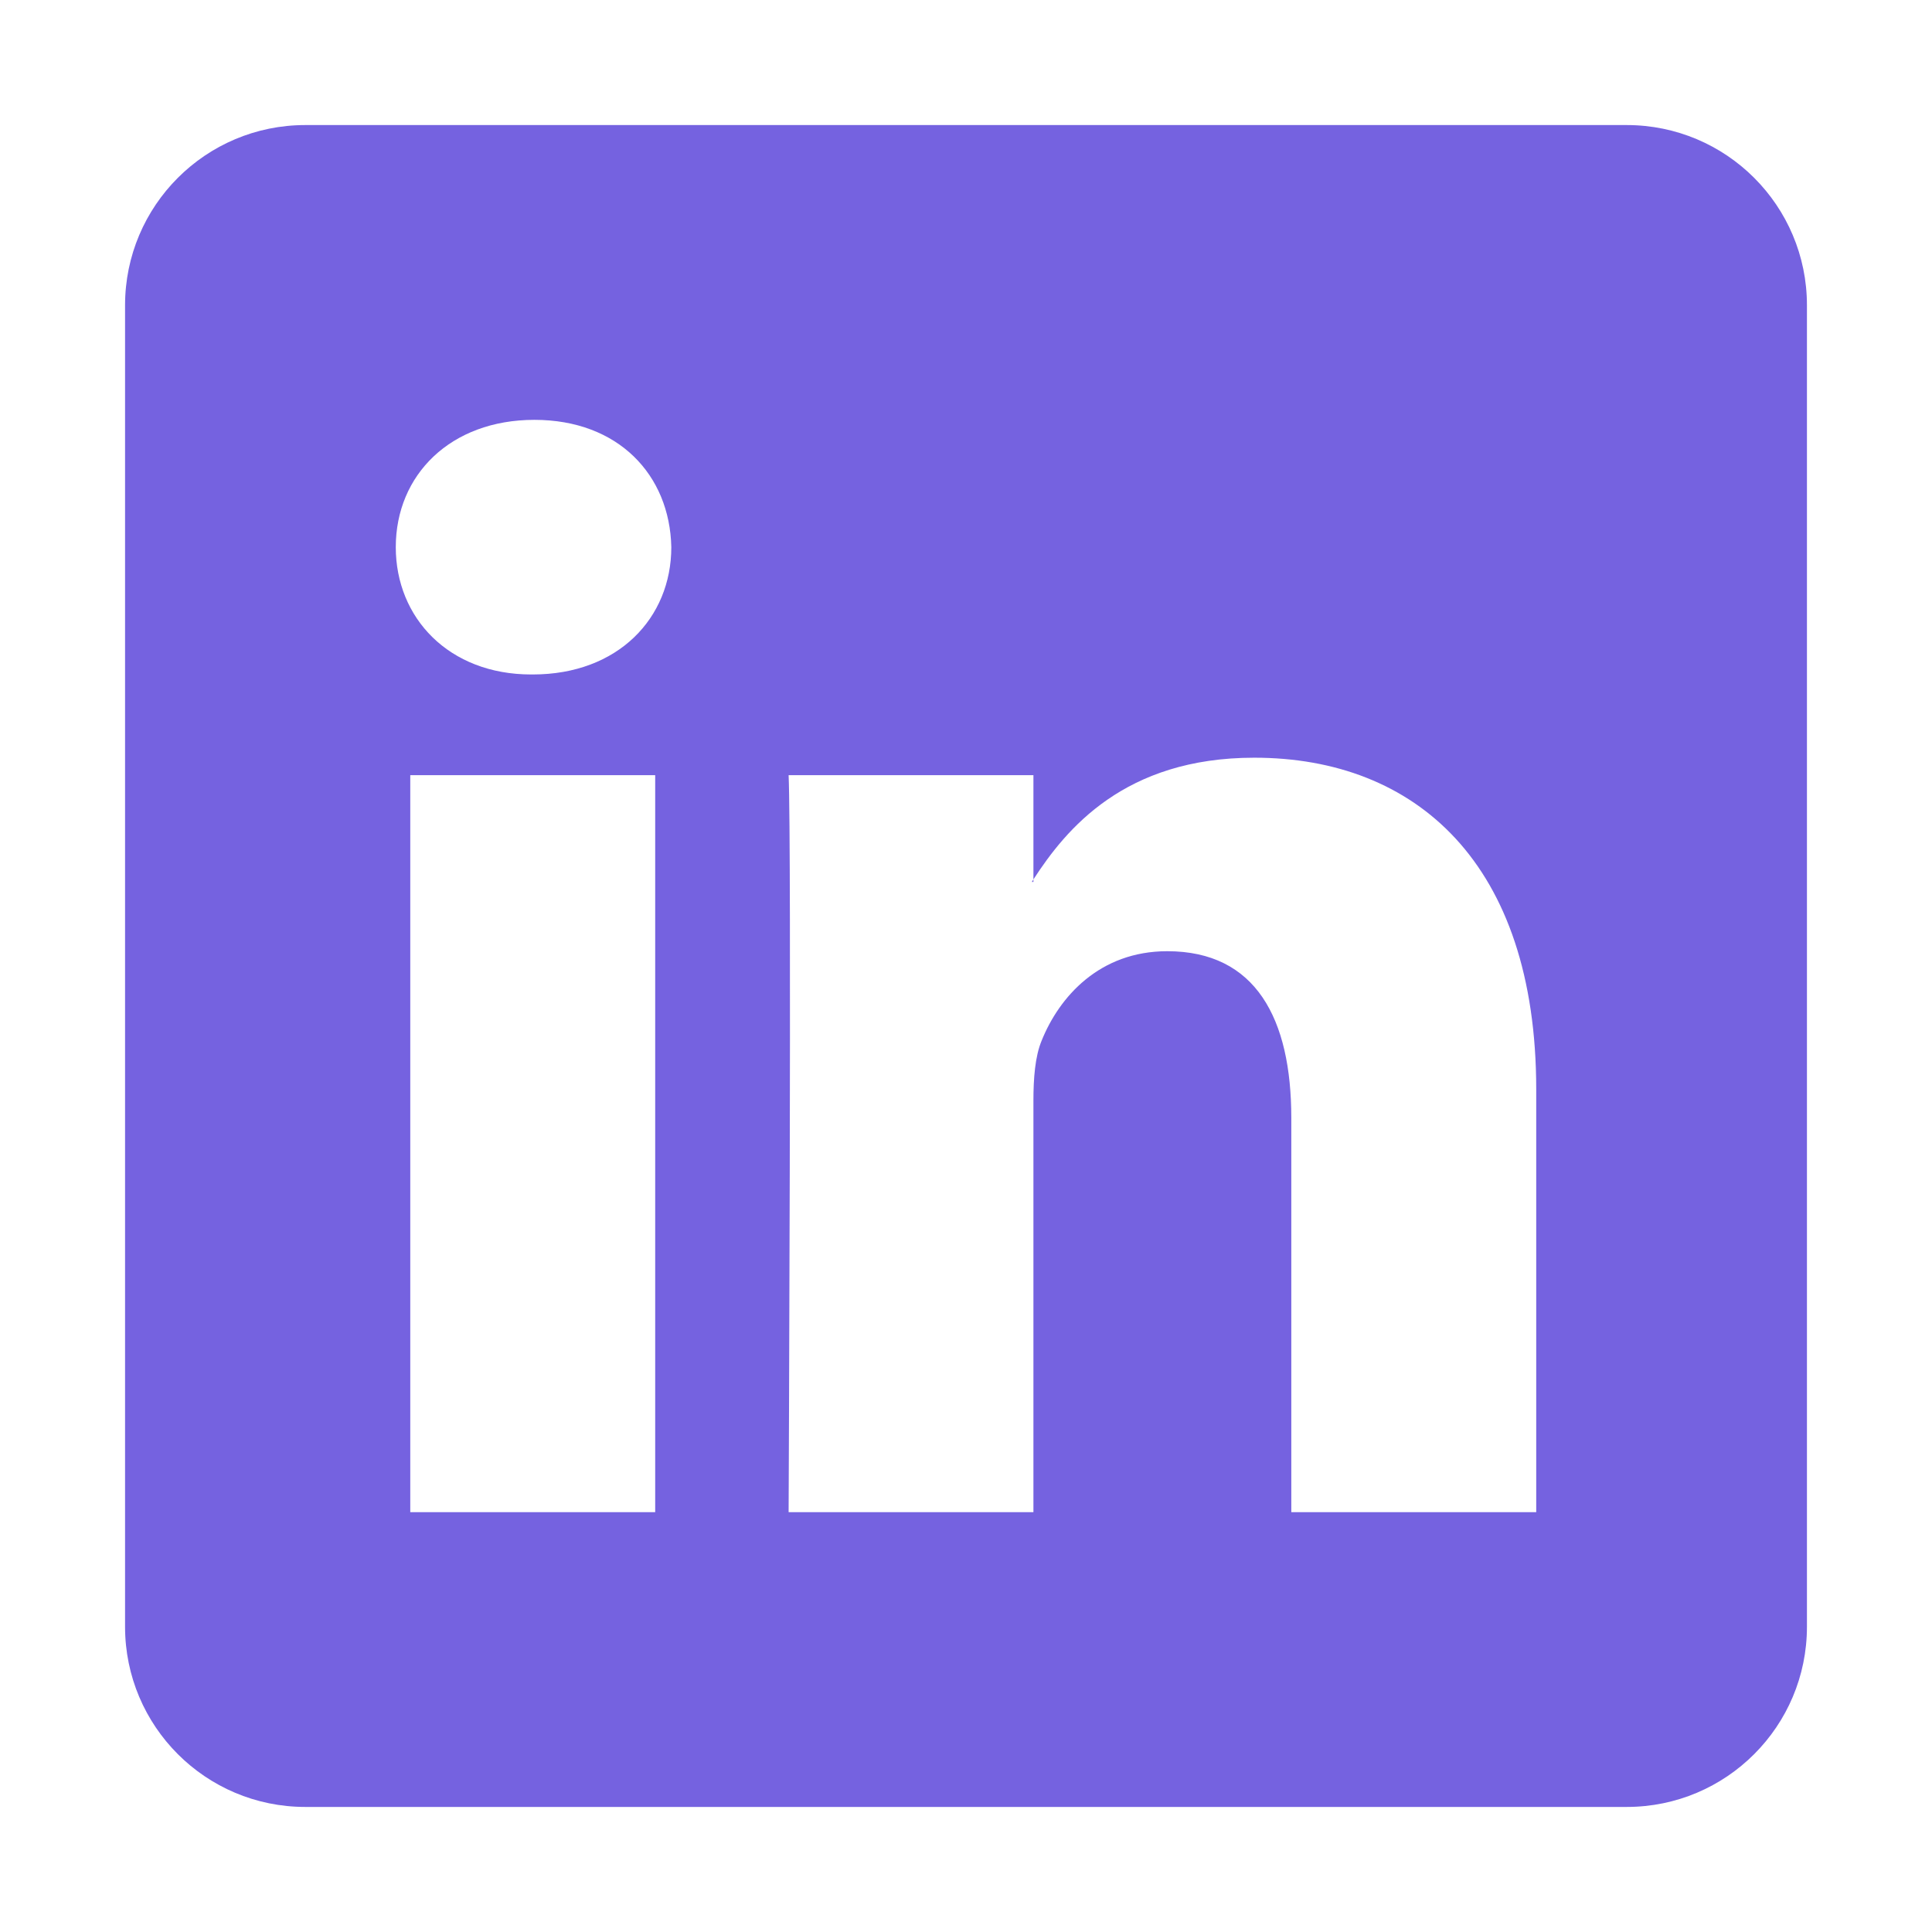
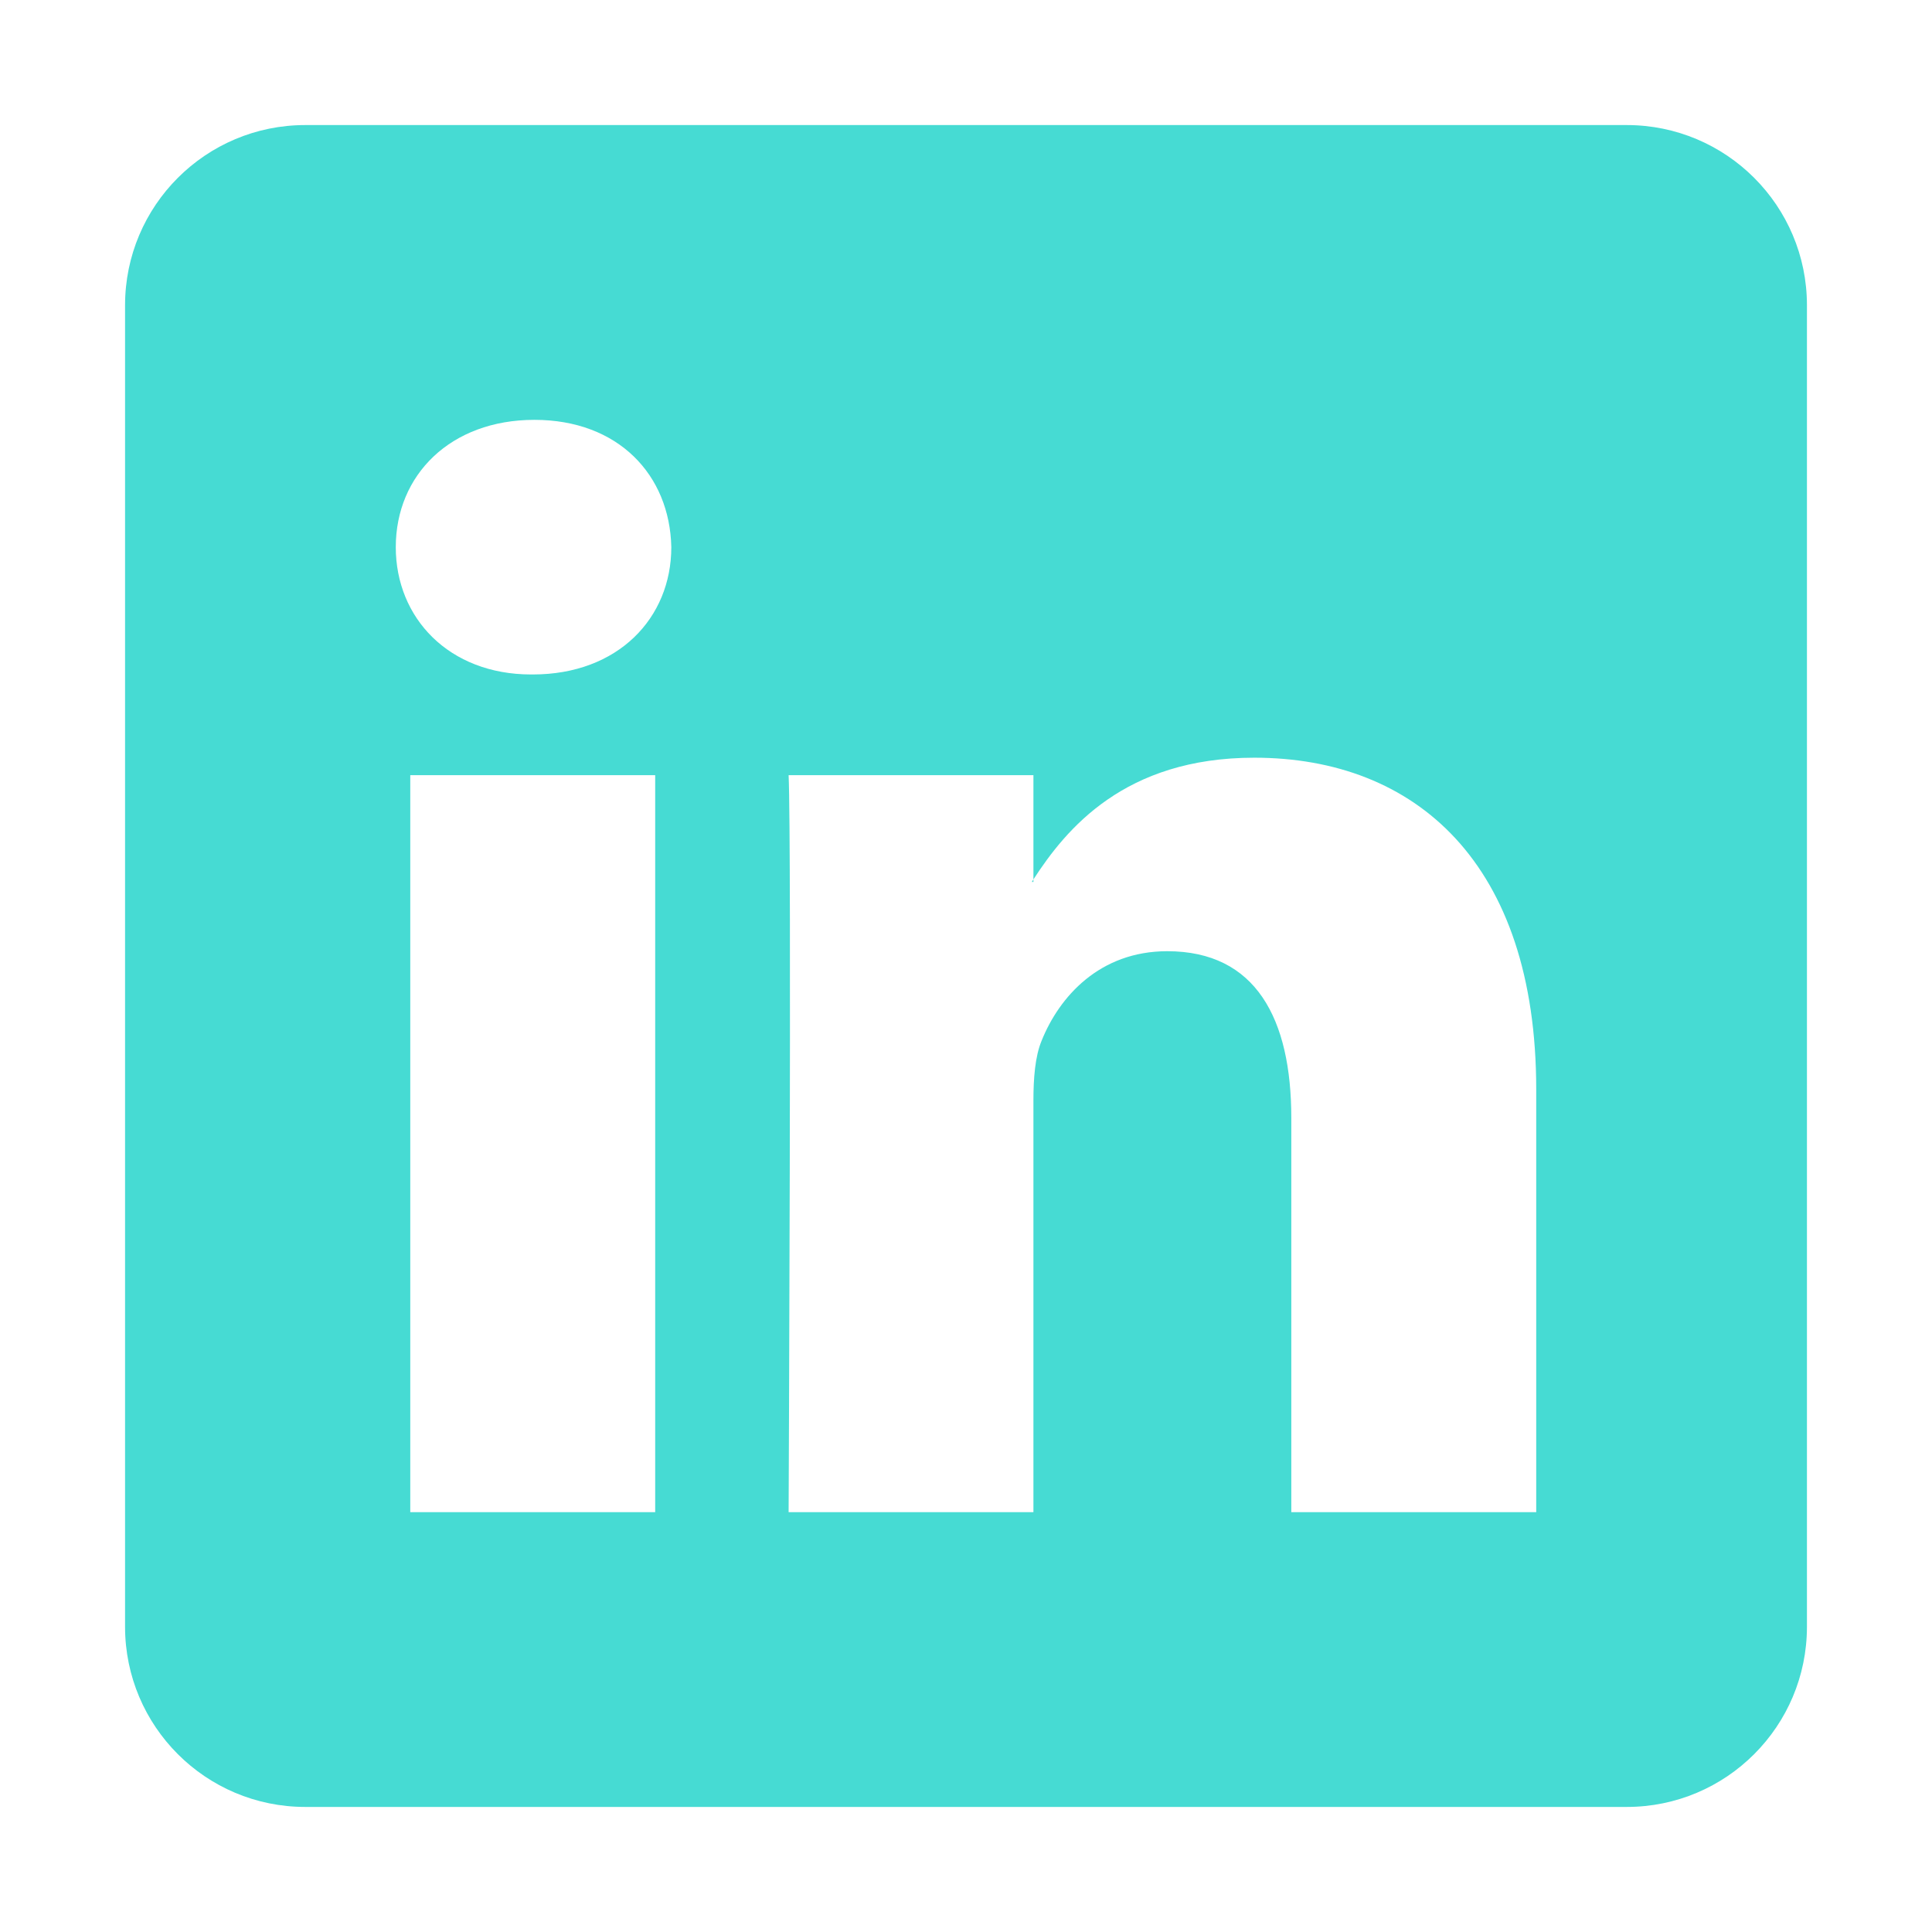
<svg xmlns="http://www.w3.org/2000/svg" height="100%" stroke-miterlimit="10" style="fill-rule:nonzero;clip-rule:evenodd;stroke-linecap:round;stroke-linejoin:round;" version="1.1" viewBox="0 0 3000 3000" width="100%">
  <defs fill="#000000">
    <linearGradient gradientTransform="matrix(1 0 0 1 0 0)" gradientUnits="userSpaceOnUse" id="LinearGradient" x1="1500.14" x2="2805.81" y1="1500.08" y2="194.188" fill="#000000">
      <stop offset="0" stop-color="#7e7e7e" fill="#000000" />
      <stop offset="0.556" stop-color="#c8c8c8" fill="#000000" />
      <stop offset="1" stop-color="#7e7e7e" fill="#000000" />
    </linearGradient>
  </defs>
  <g id="Layer-1" />
  <g id="Layer-3">
-     <path d="M474 194.188C319.461 194.187 194.187 319.461 194.188 474L194.188 2526C194.187 2680.54 319.461 2805.81 474 2805.81L2526 2805.81C2680.54 2805.81 2805.81 2680.54 2805.81 2526L2805.81 474C2805.81 319.461 2680.54 194.188 2526 194.188L474 194.188ZM829.812 651.938C960.014 651.937 1040.03 737.322 1042.41 849.625C1042.41 959.552 959.859 1047.31 827.281 1047.31C827.281 1047.31 824.75 1047.31 824.75 1047.31C697.083 1047.31 614.562 959.552 614.562 849.625C614.562 737.481 699.611 651.938 829.812 651.938ZM1947.62 1176.56C2197.89 1176.56 2385.44 1340.02 2385.44 1691.66L2385.44 2348.06L2005.12 2348.06L2005.12 1735.84C2005.12 1581.88 1950.15 1477.03 1812.5 1477.03C1707.33 1477.03 1644.78 1547.83 1617.38 1616.09C1607.24 1640.49 1604.69 1674.72 1604.69 1708.94L1604.69 2348.06L1224.56 2348.06C1224.56 2348.06 1229.31 1311.05 1224.56 1203.66L1604.69 1203.66L1604.69 1365.53C1655.37 1287.44 1745.83 1176.56 1947.62 1176.56ZM637.062 1203.66L1017.38 1203.66L1017.38 2348.06L637.062 2348.06L637.062 1203.66ZM1604.69 1365.53C1603.84 1366.85 1603 1368.15 1602.16 1369.47L1604.69 1369.47L1604.69 1365.53Z" fill="#7562e0" fill-rule="nonzero" opacity="1" stroke="none" />
+     <path d="M474 194.188C319.461 194.187 194.187 319.461 194.188 474L194.188 2526C194.187 2680.54 319.461 2805.81 474 2805.81L2526 2805.81C2680.54 2805.81 2805.81 2680.54 2805.81 2526L2805.81 474C2805.81 319.461 2680.54 194.188 2526 194.188L474 194.188ZM829.812 651.938C960.014 651.937 1040.03 737.322 1042.41 849.625C1042.41 959.552 959.859 1047.31 827.281 1047.31C827.281 1047.31 824.75 1047.31 824.75 1047.31C697.083 1047.31 614.562 959.552 614.562 849.625C614.562 737.481 699.611 651.938 829.812 651.938ZM1947.62 1176.56C2197.89 1176.56 2385.44 1340.02 2385.44 1691.66L2385.44 2348.06L2005.12 2348.06L2005.12 1735.84C2005.12 1581.88 1950.15 1477.03 1812.5 1477.03C1707.33 1477.03 1644.78 1547.83 1617.38 1616.09C1607.24 1640.49 1604.69 1674.72 1604.69 1708.94L1604.69 2348.06L1224.56 2348.06C1224.56 2348.06 1229.31 1311.05 1224.56 1203.66L1604.69 1203.66L1604.69 1365.53C1655.37 1287.44 1745.83 1176.56 1947.62 1176.56ZM637.062 1203.66L1017.38 1203.66L1017.38 2348.06L637.062 2348.06L637.062 1203.66ZM1604.69 1365.53C1603.84 1366.85 1603 1368.15 1602.16 1369.47L1604.69 1369.47L1604.69 1365.53Z" fill="#46dbd3" fill-rule="nonzero" opacity="1" stroke="none" />
  </g>
</svg>
